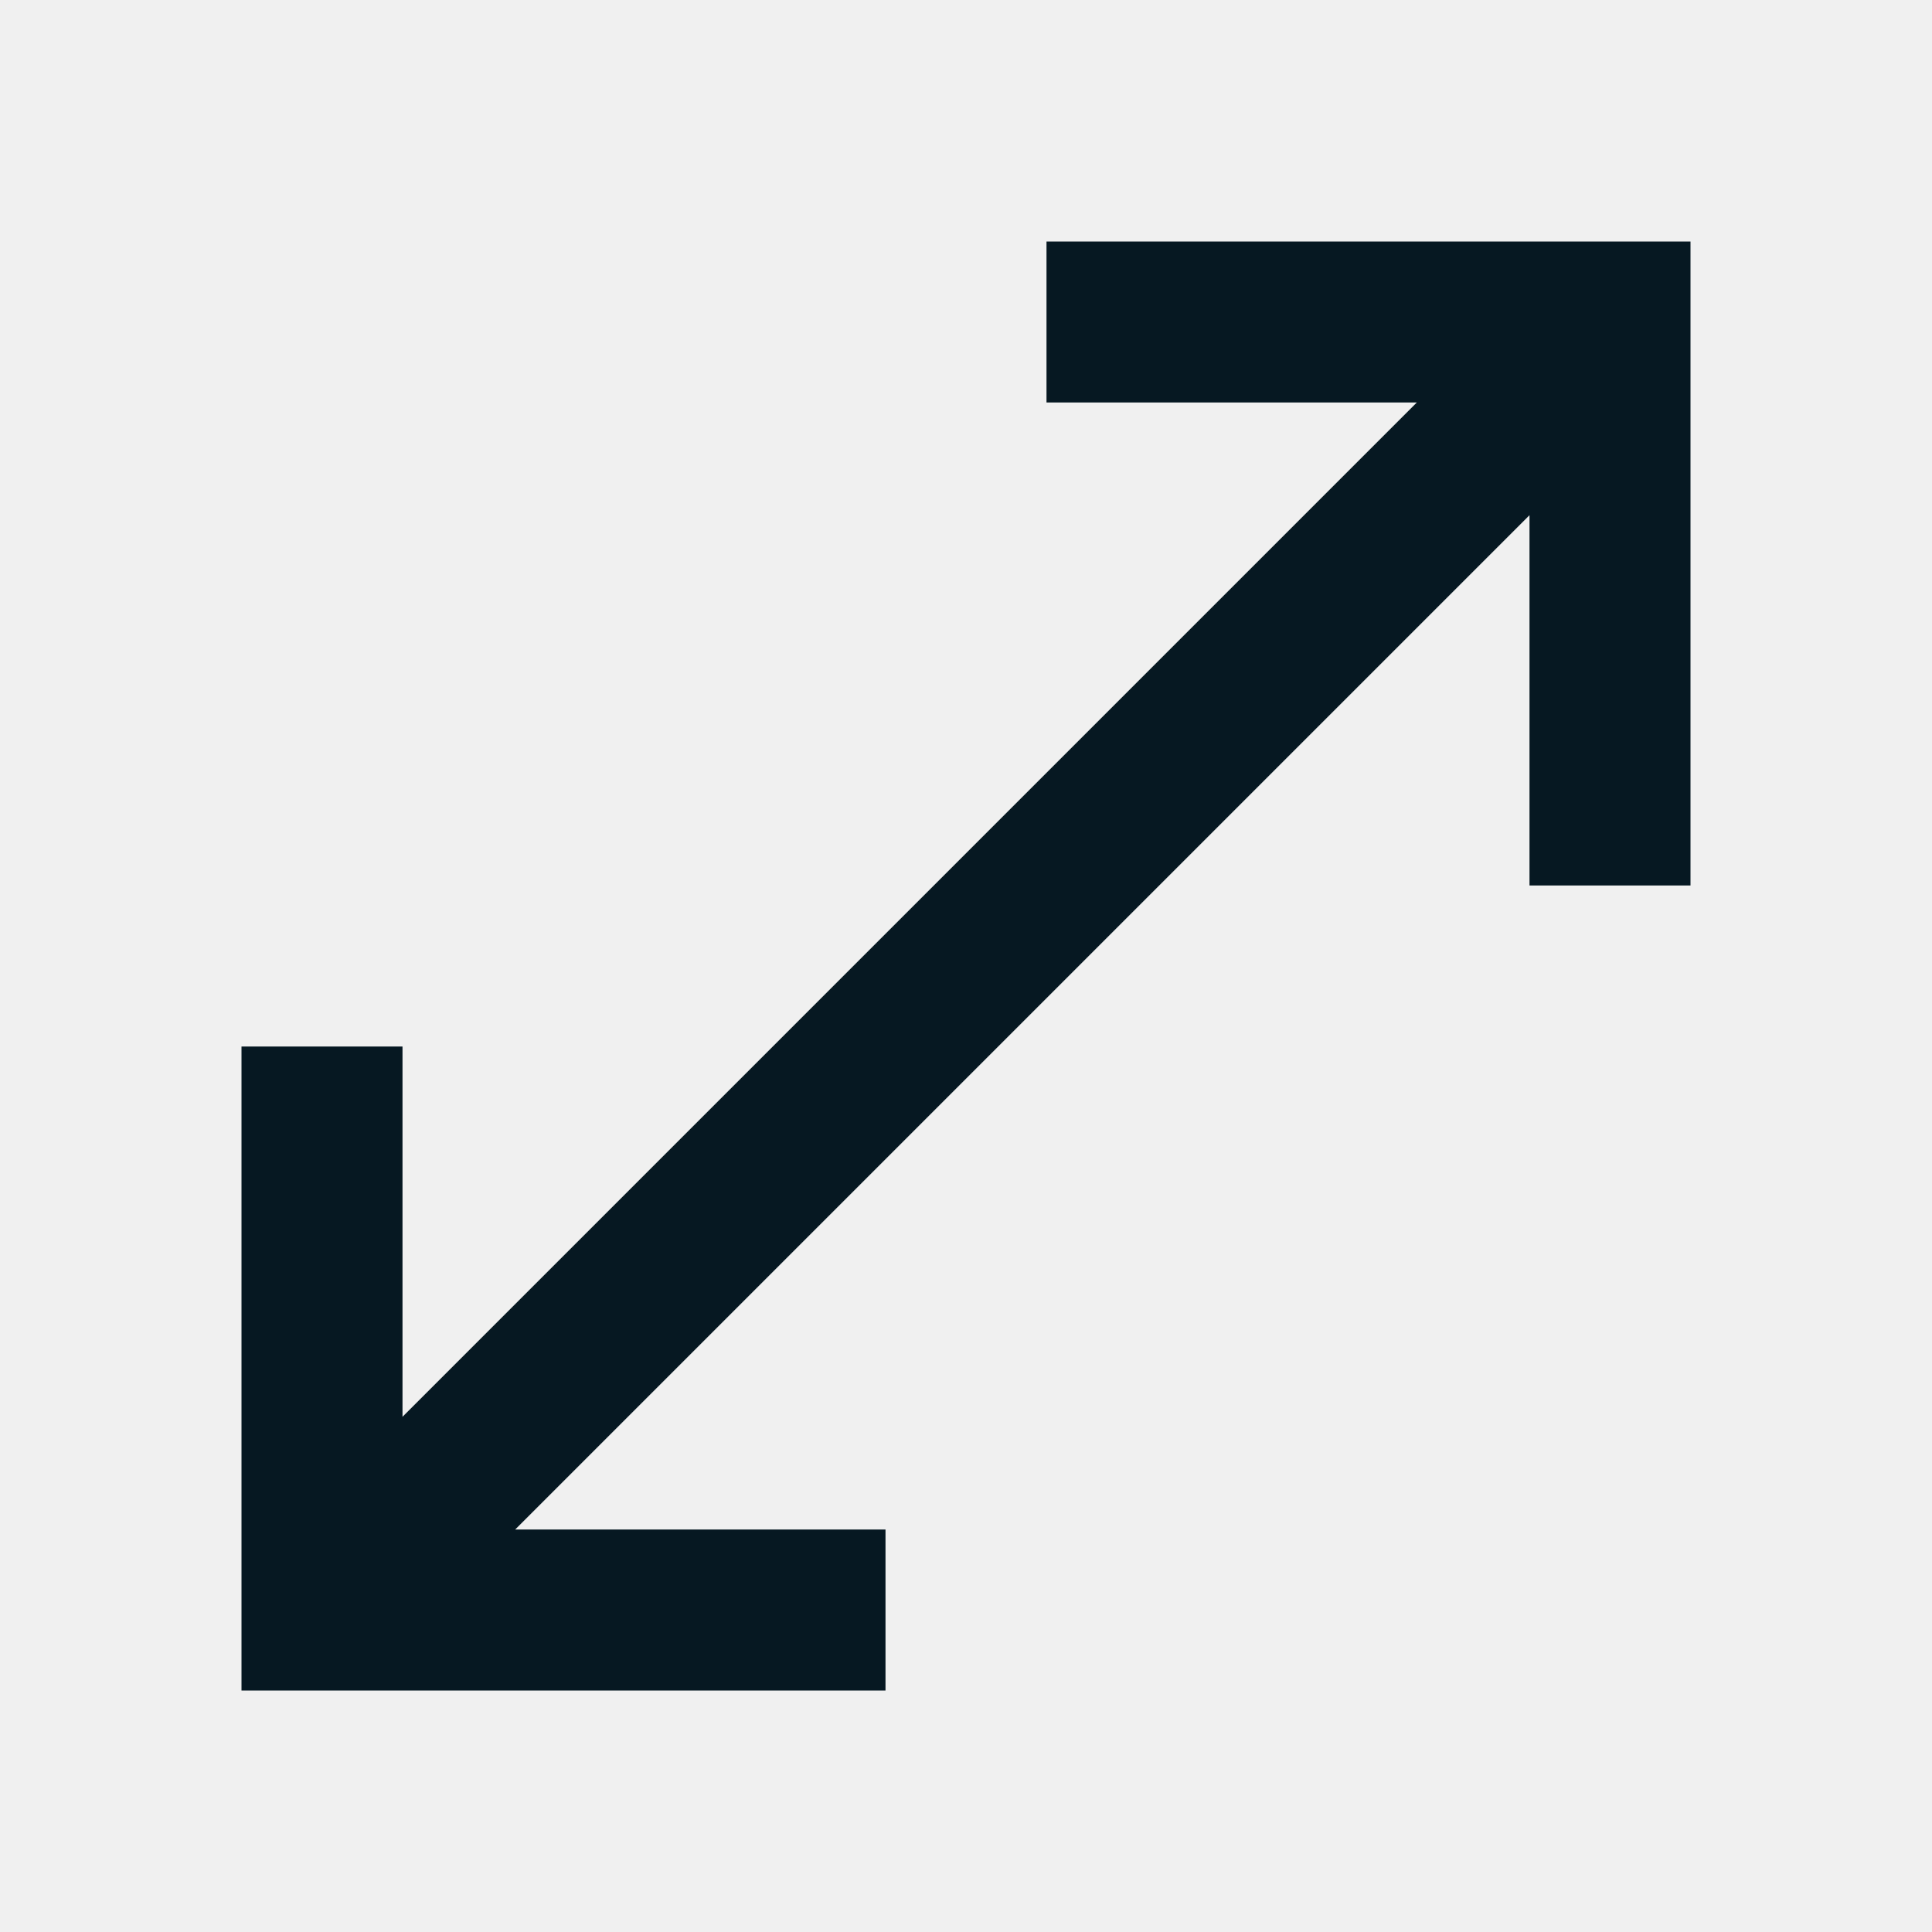
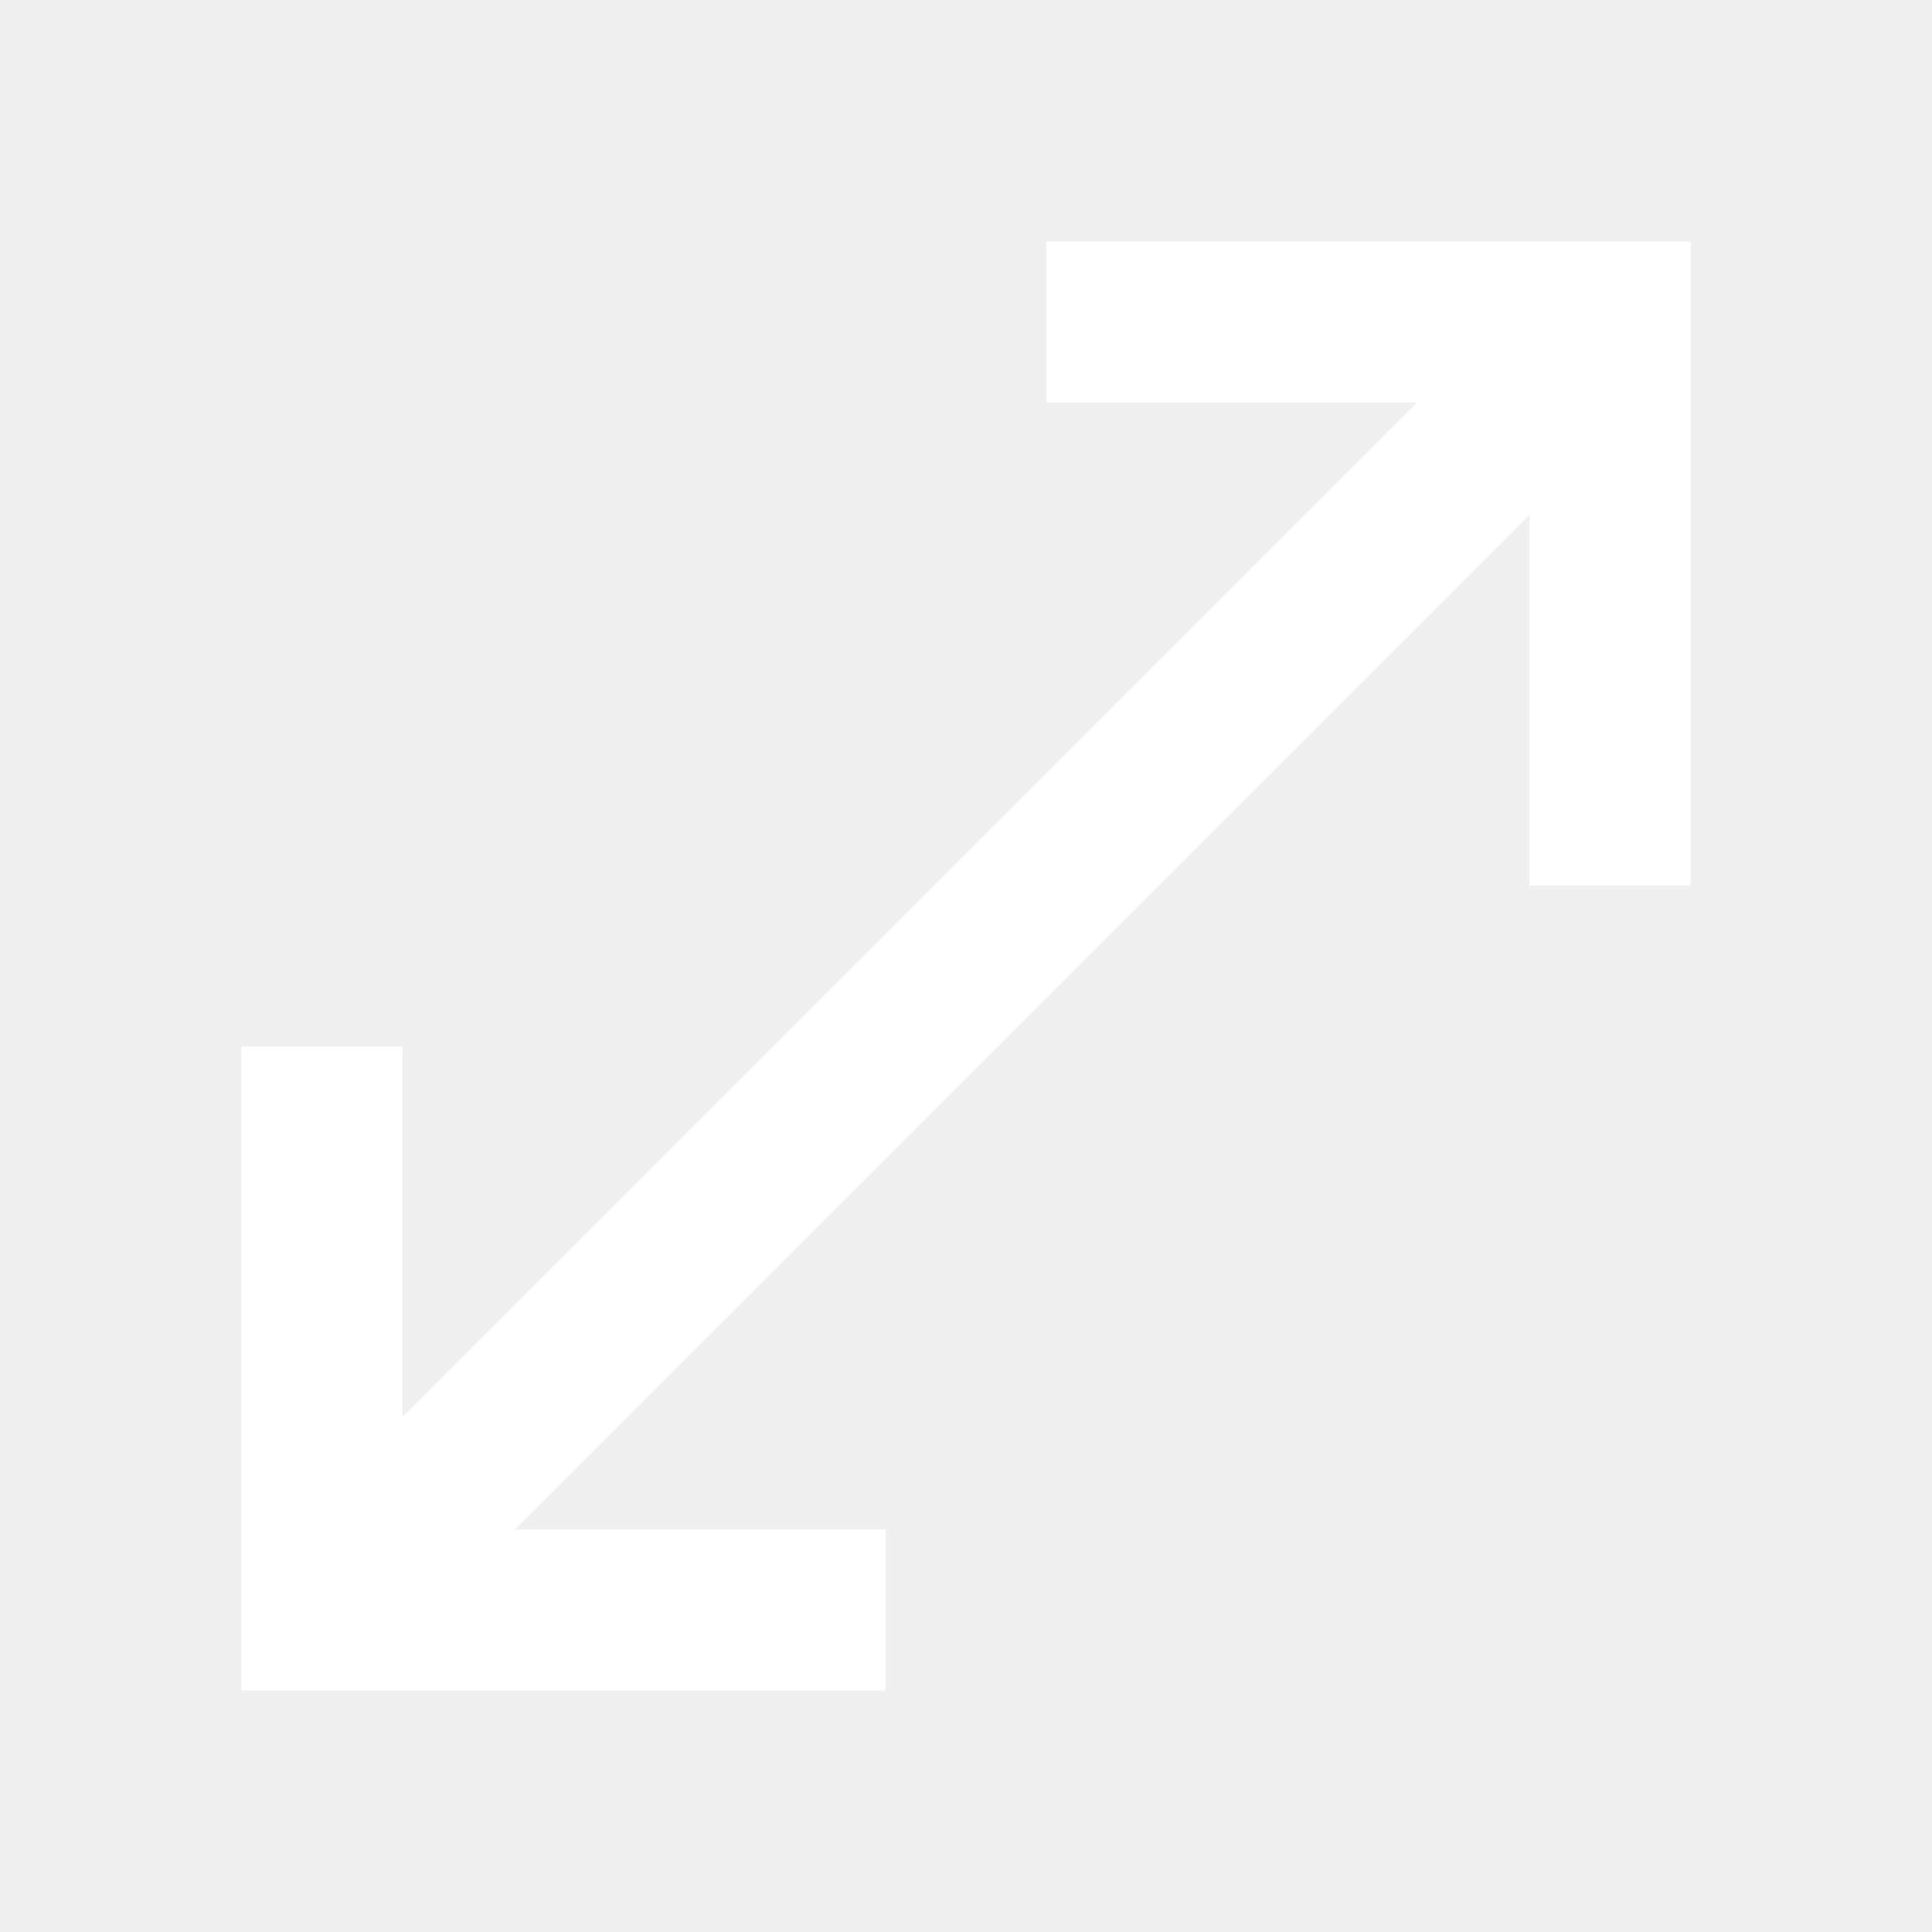
- <svg xmlns="http://www.w3.org/2000/svg" height="24px" viewBox="0 -960 960 960" width="24px" fill="#061822">
+ <svg xmlns="http://www.w3.org/2000/svg" height="24px" viewBox="0 -960 960 960" width="24px" fill="#fff">
  <path d="M120-120v-320h80v184l504-504H520v-80h320v320h-80v-184L256-200h184v80H120Z" />
</svg>
